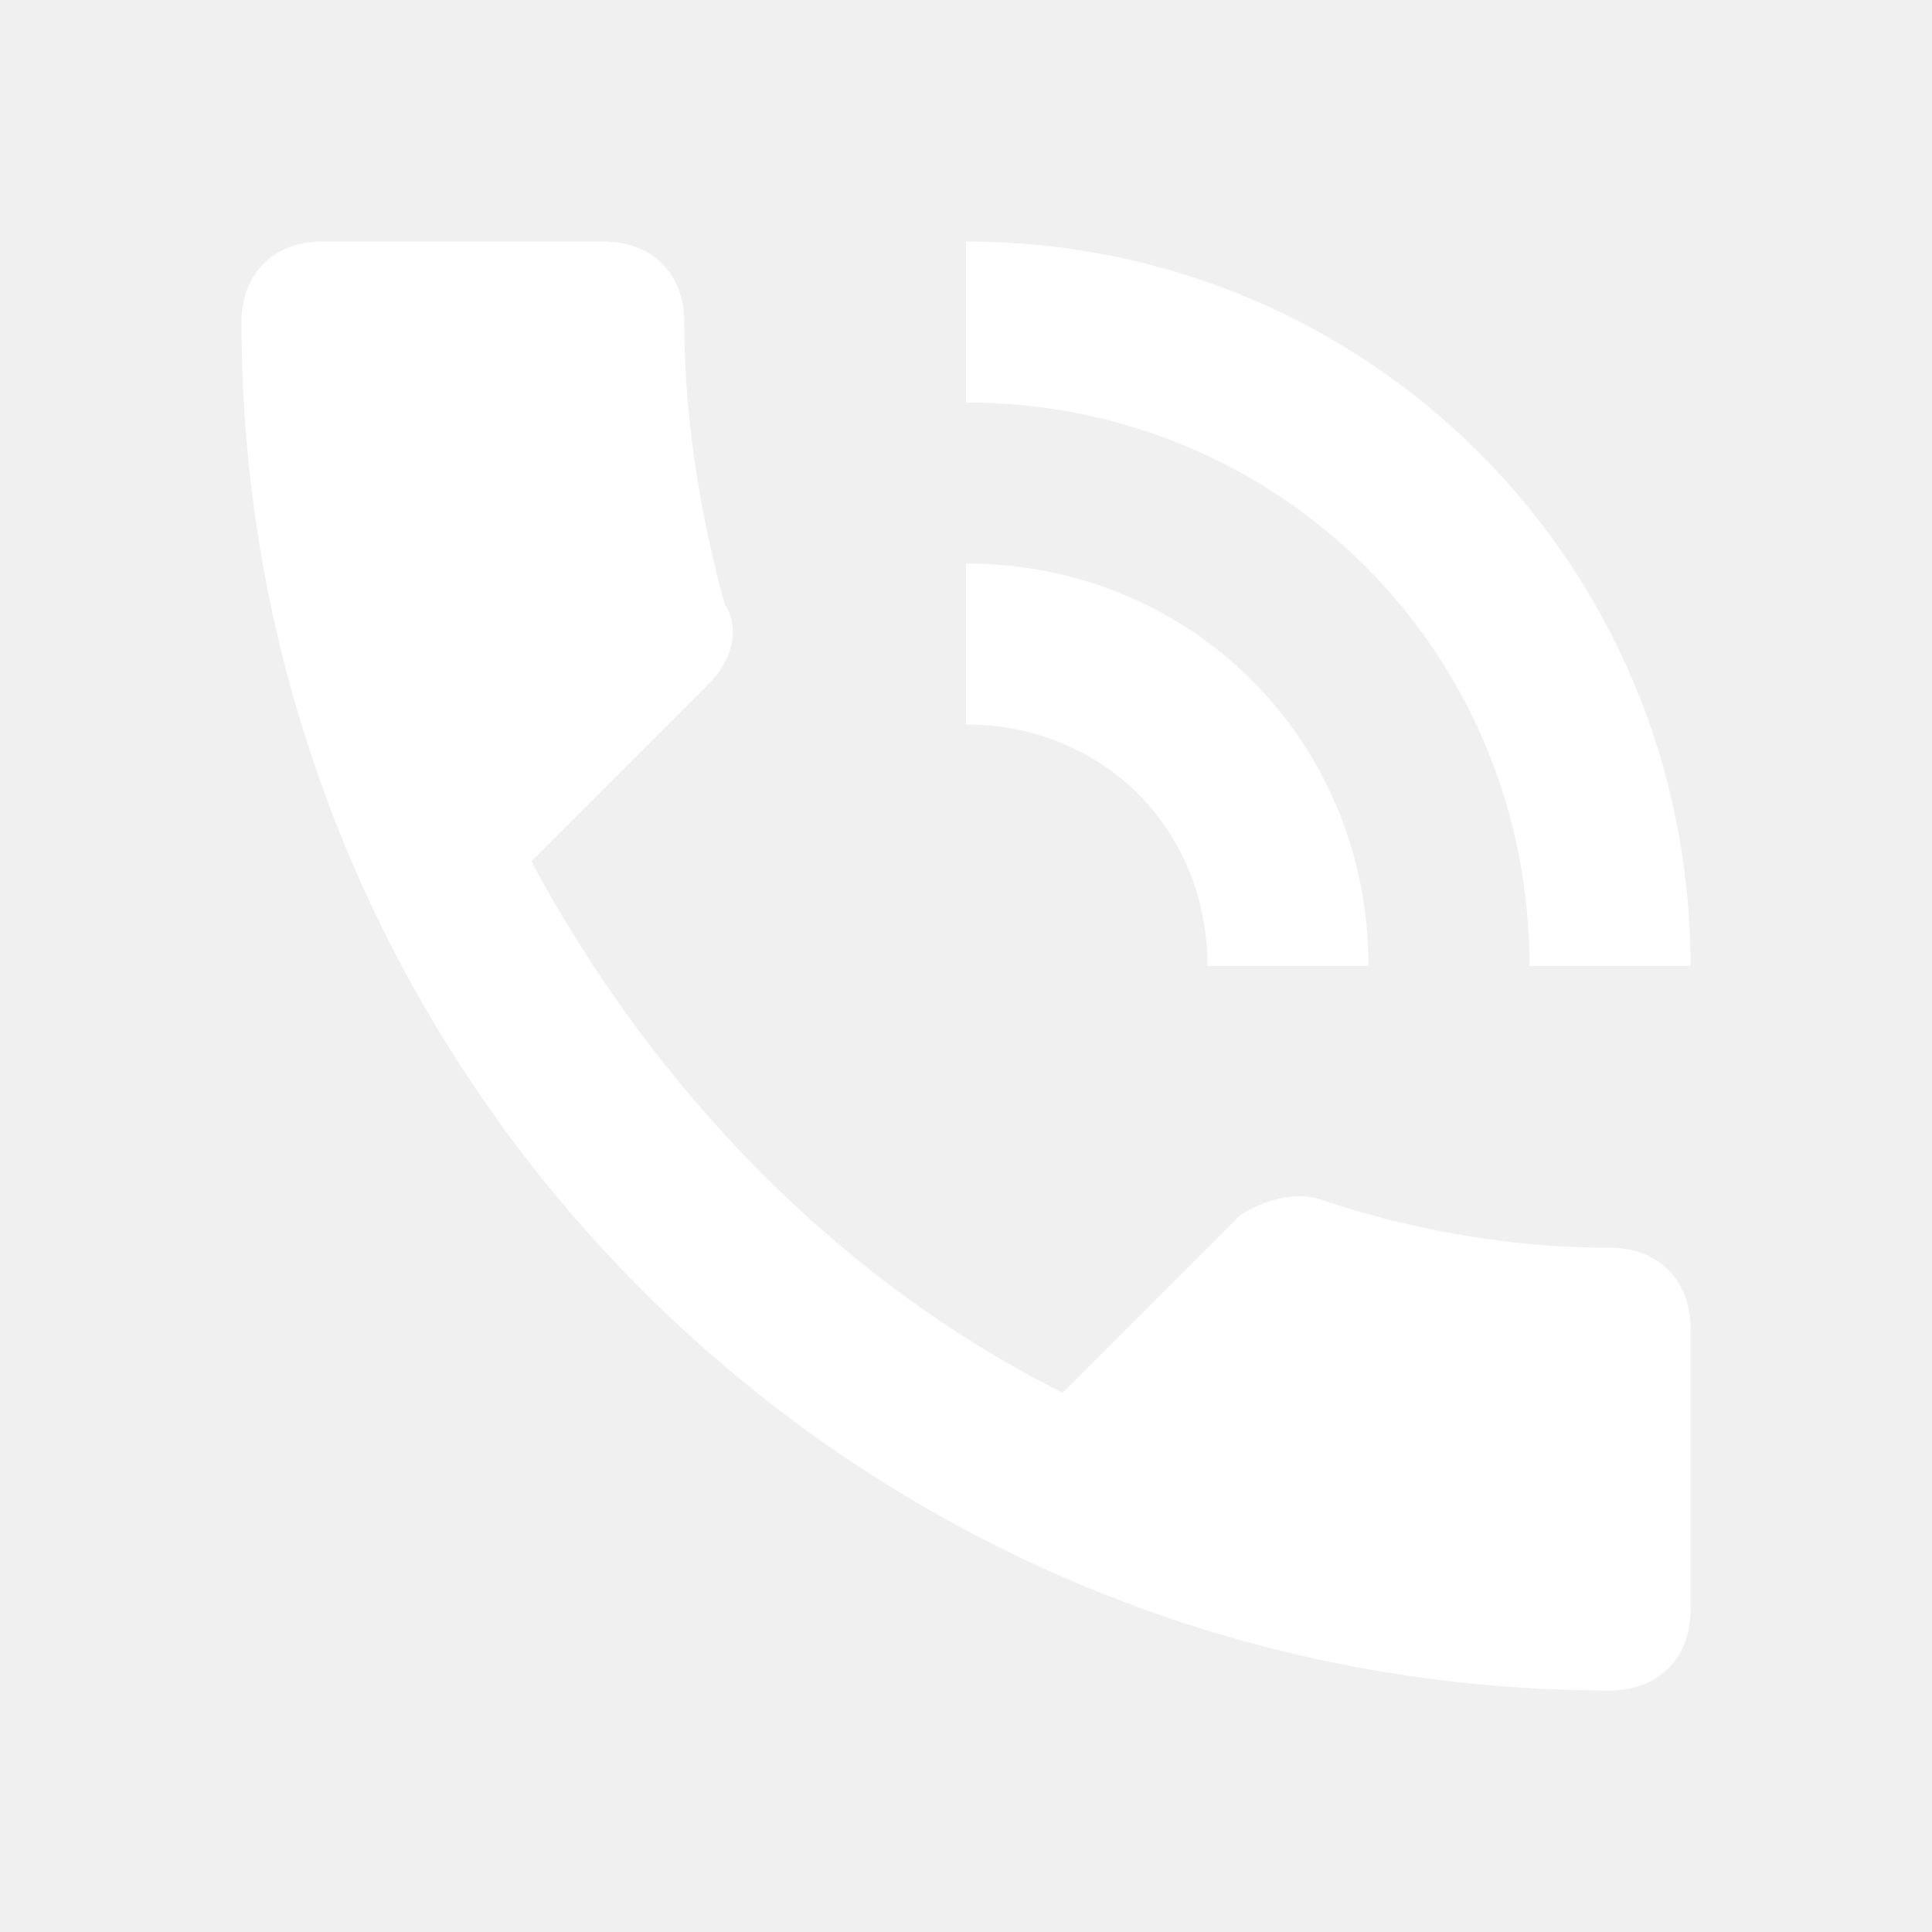
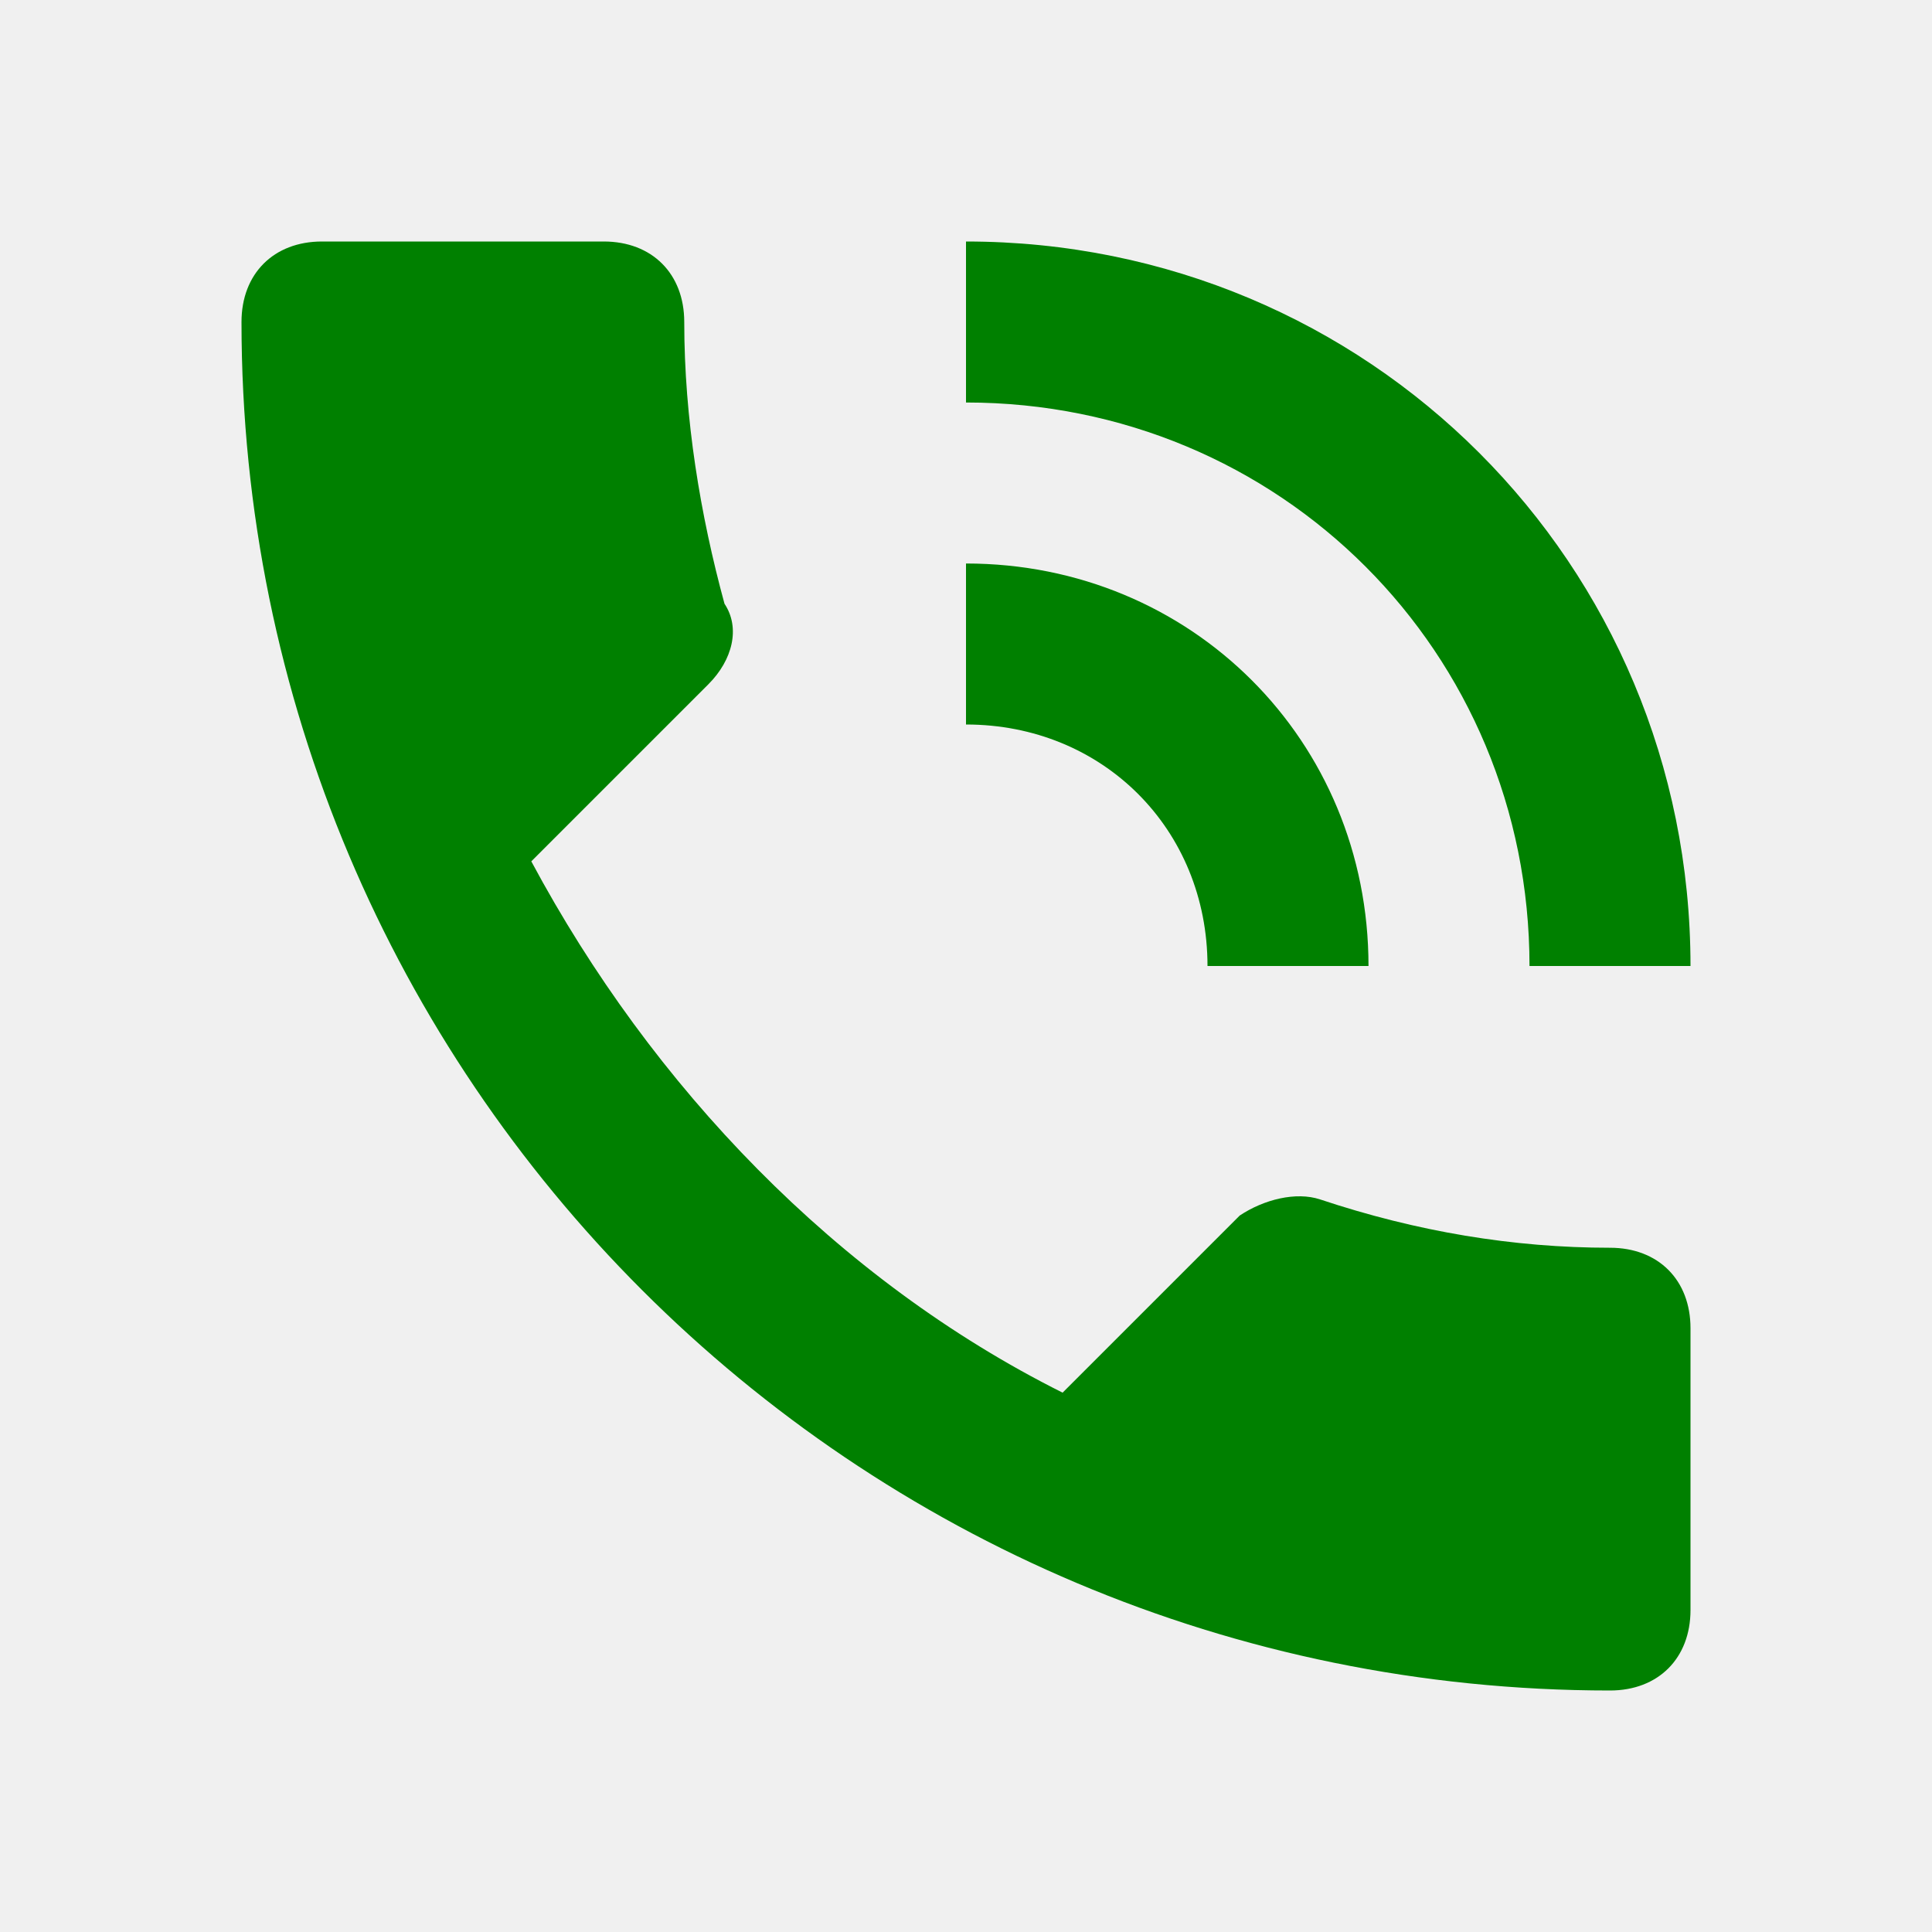
<svg xmlns="http://www.w3.org/2000/svg" width="24" height="24" viewBox="0 0 24 24" fill="none">
-   <path fill-rule="evenodd" clip-rule="evenodd" d="M20 15.5C18.8 15.5 17.6 15.3 16.4 14.9C16.1 14.8 15.7 14.9 15.4 15.1L13.2 17.3C10.4 15.9 8.1 13.5 6.6 10.7L8.8 8.5C9.1 8.2 9.2 7.8 9 7.5C8.7 6.4 8.5 5.2 8.5 4C8.5 3.4 8.1 3 7.5 3H4C3.4 3 3 3.4 3 4C3 13.4 10.6 21 20 21C20.6 21 21 20.6 21 20V16.5C21 15.9 20.6 15.5 20 15.5ZM19 12H21C21 7 17 3 12 3V5C15.9 5 19 8.1 19 12ZM15 12H17C17 9.2 14.8 7 12 7V9C13.7 9 15 10.3 15 12Z" fill="white" />
+   <path fill-rule="evenodd" clip-rule="evenodd" d="M20 15.5C18.8 15.5 17.6 15.3 16.4 14.9C16.1 14.8 15.7 14.9 15.4 15.1L13.2 17.3C10.4 15.9 8.1 13.5 6.6 10.7L8.8 8.5C9.1 8.2 9.2 7.8 9 7.5C8.7 6.4 8.5 5.2 8.5 4C8.5 3.4 8.1 3 7.5 3H4C3.4 3 3 3.4 3 4C3 13.4 10.6 21 20 21C20.6 21 21 20.6 21 20V16.5C21 15.9 20.6 15.5 20 15.5ZM19 12H21C21 7 17 3 12 3V5C15.9 5 19 8.1 19 12ZM15 12H17C17 9.2 14.8 7 12 7V9C13.7 9 15 10.3 15 12Z" fill="green" />
</svg>
